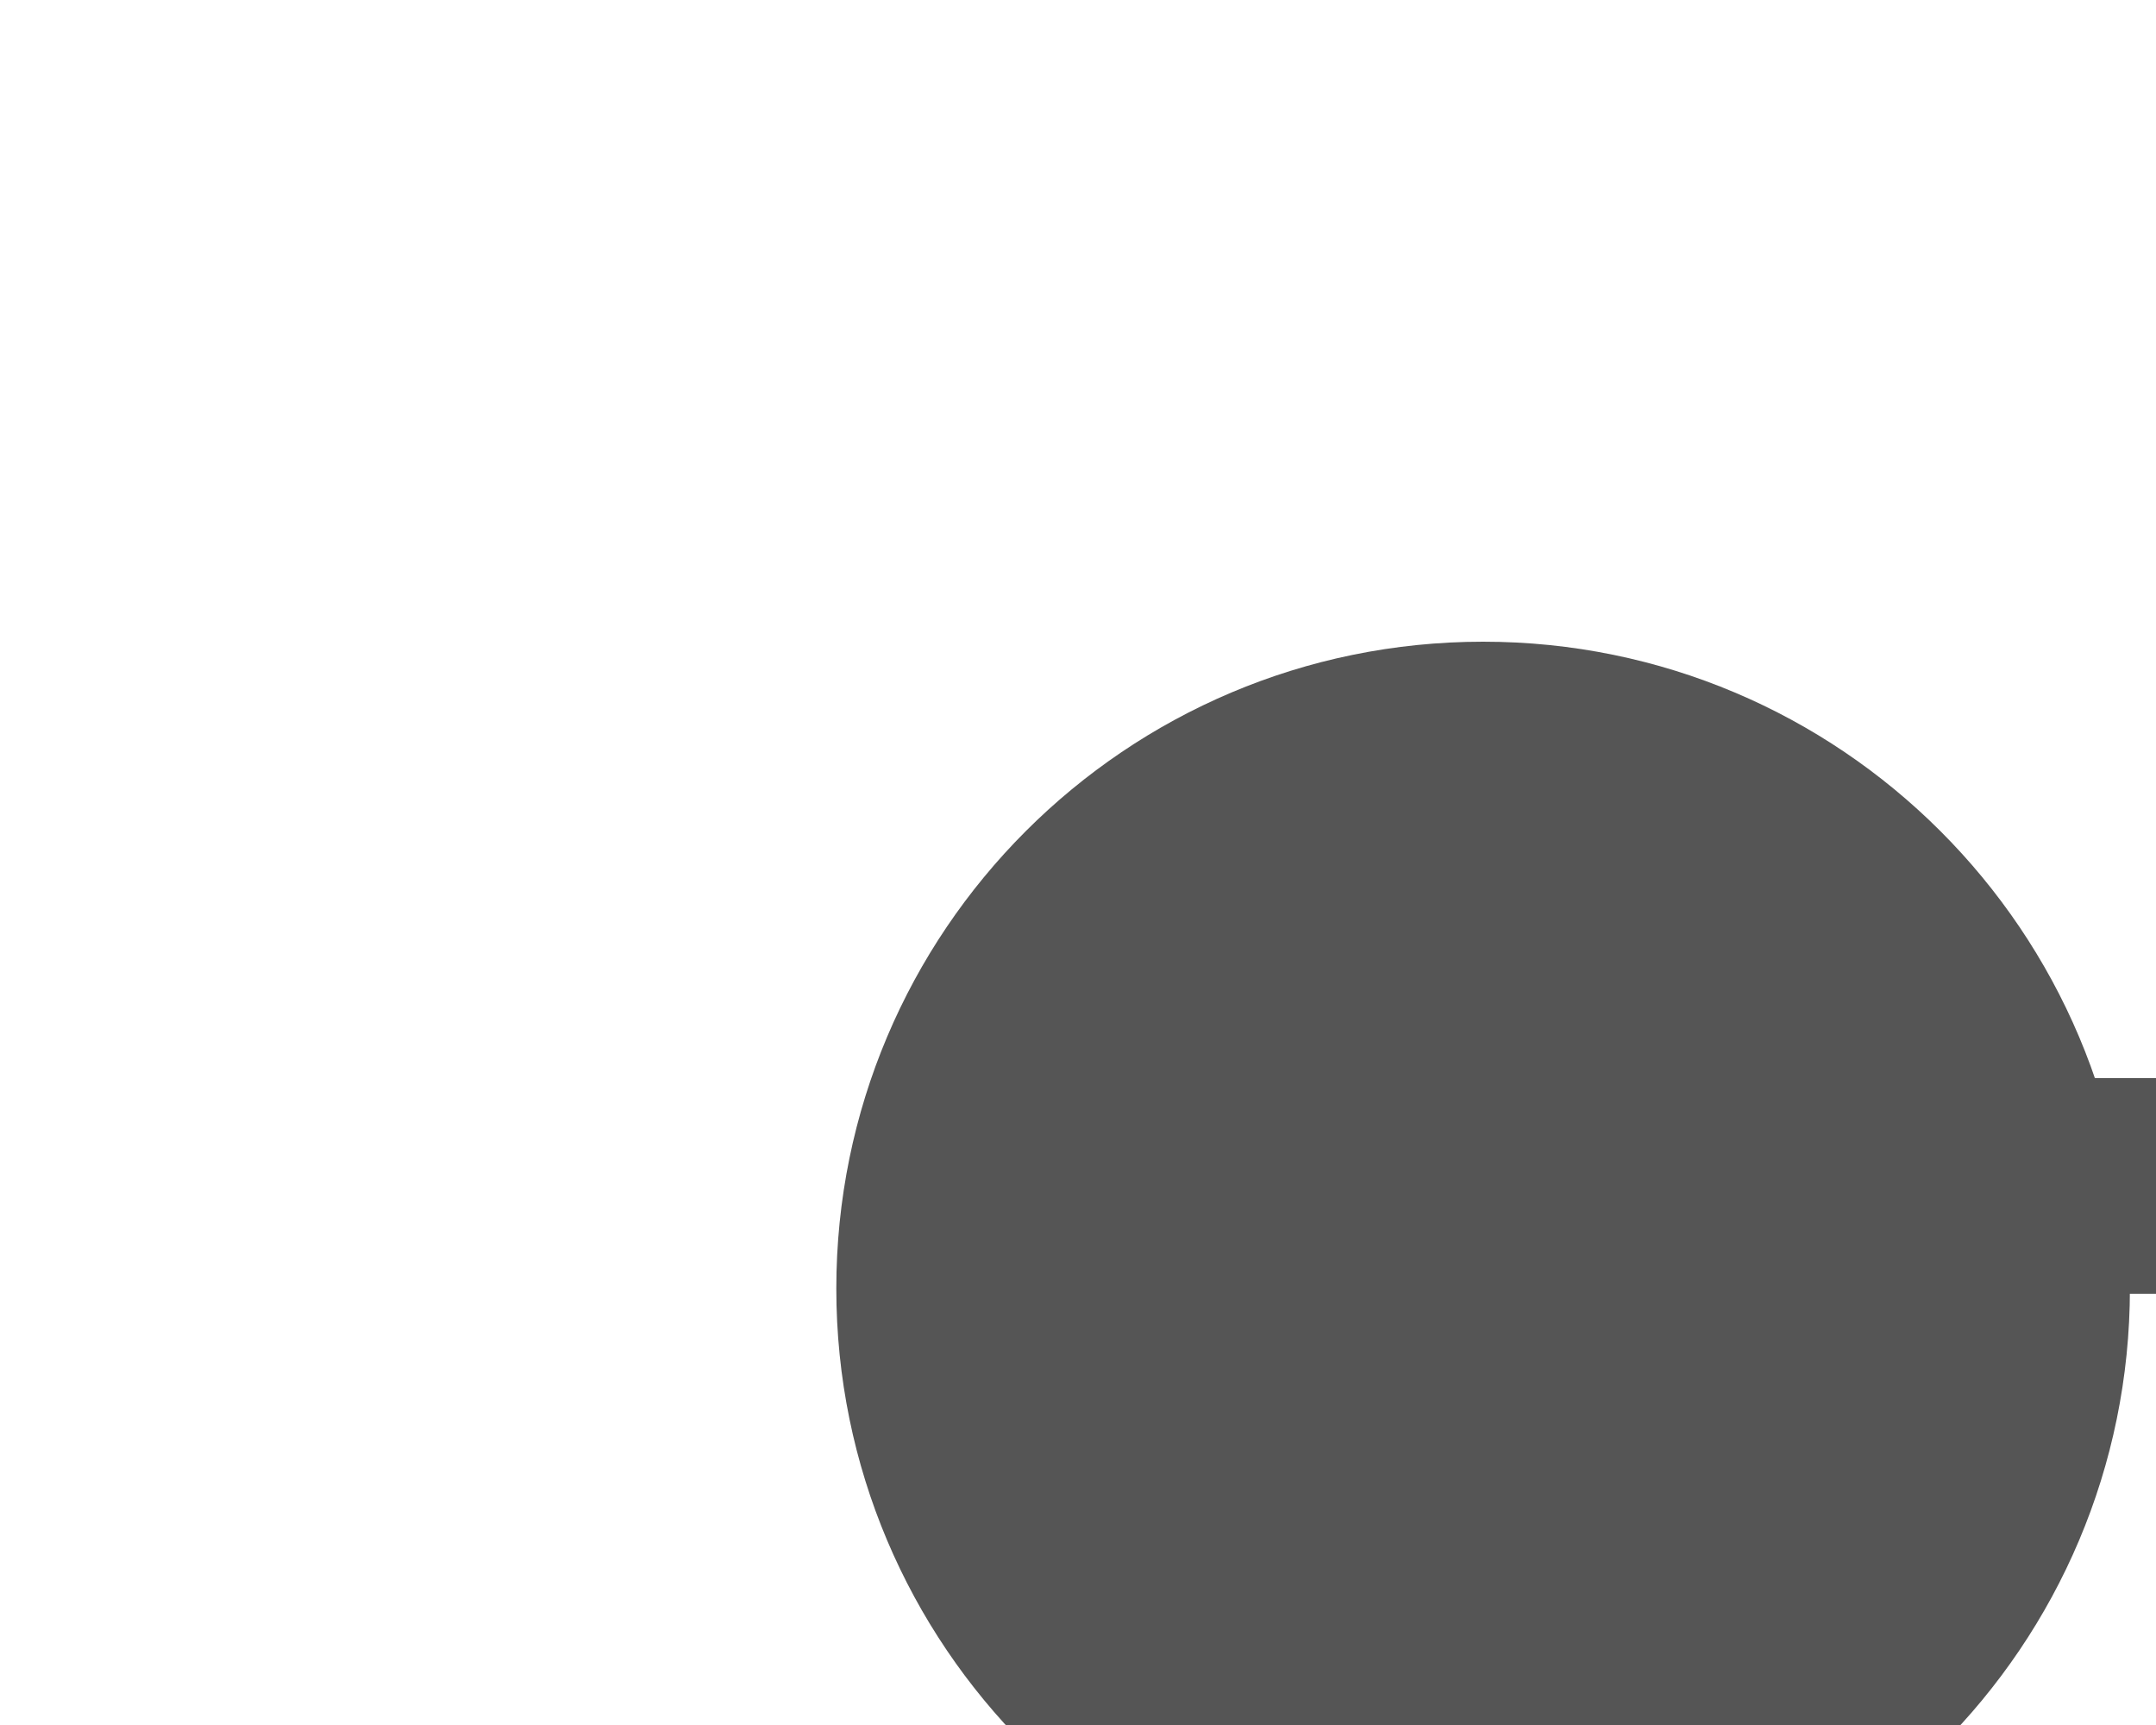
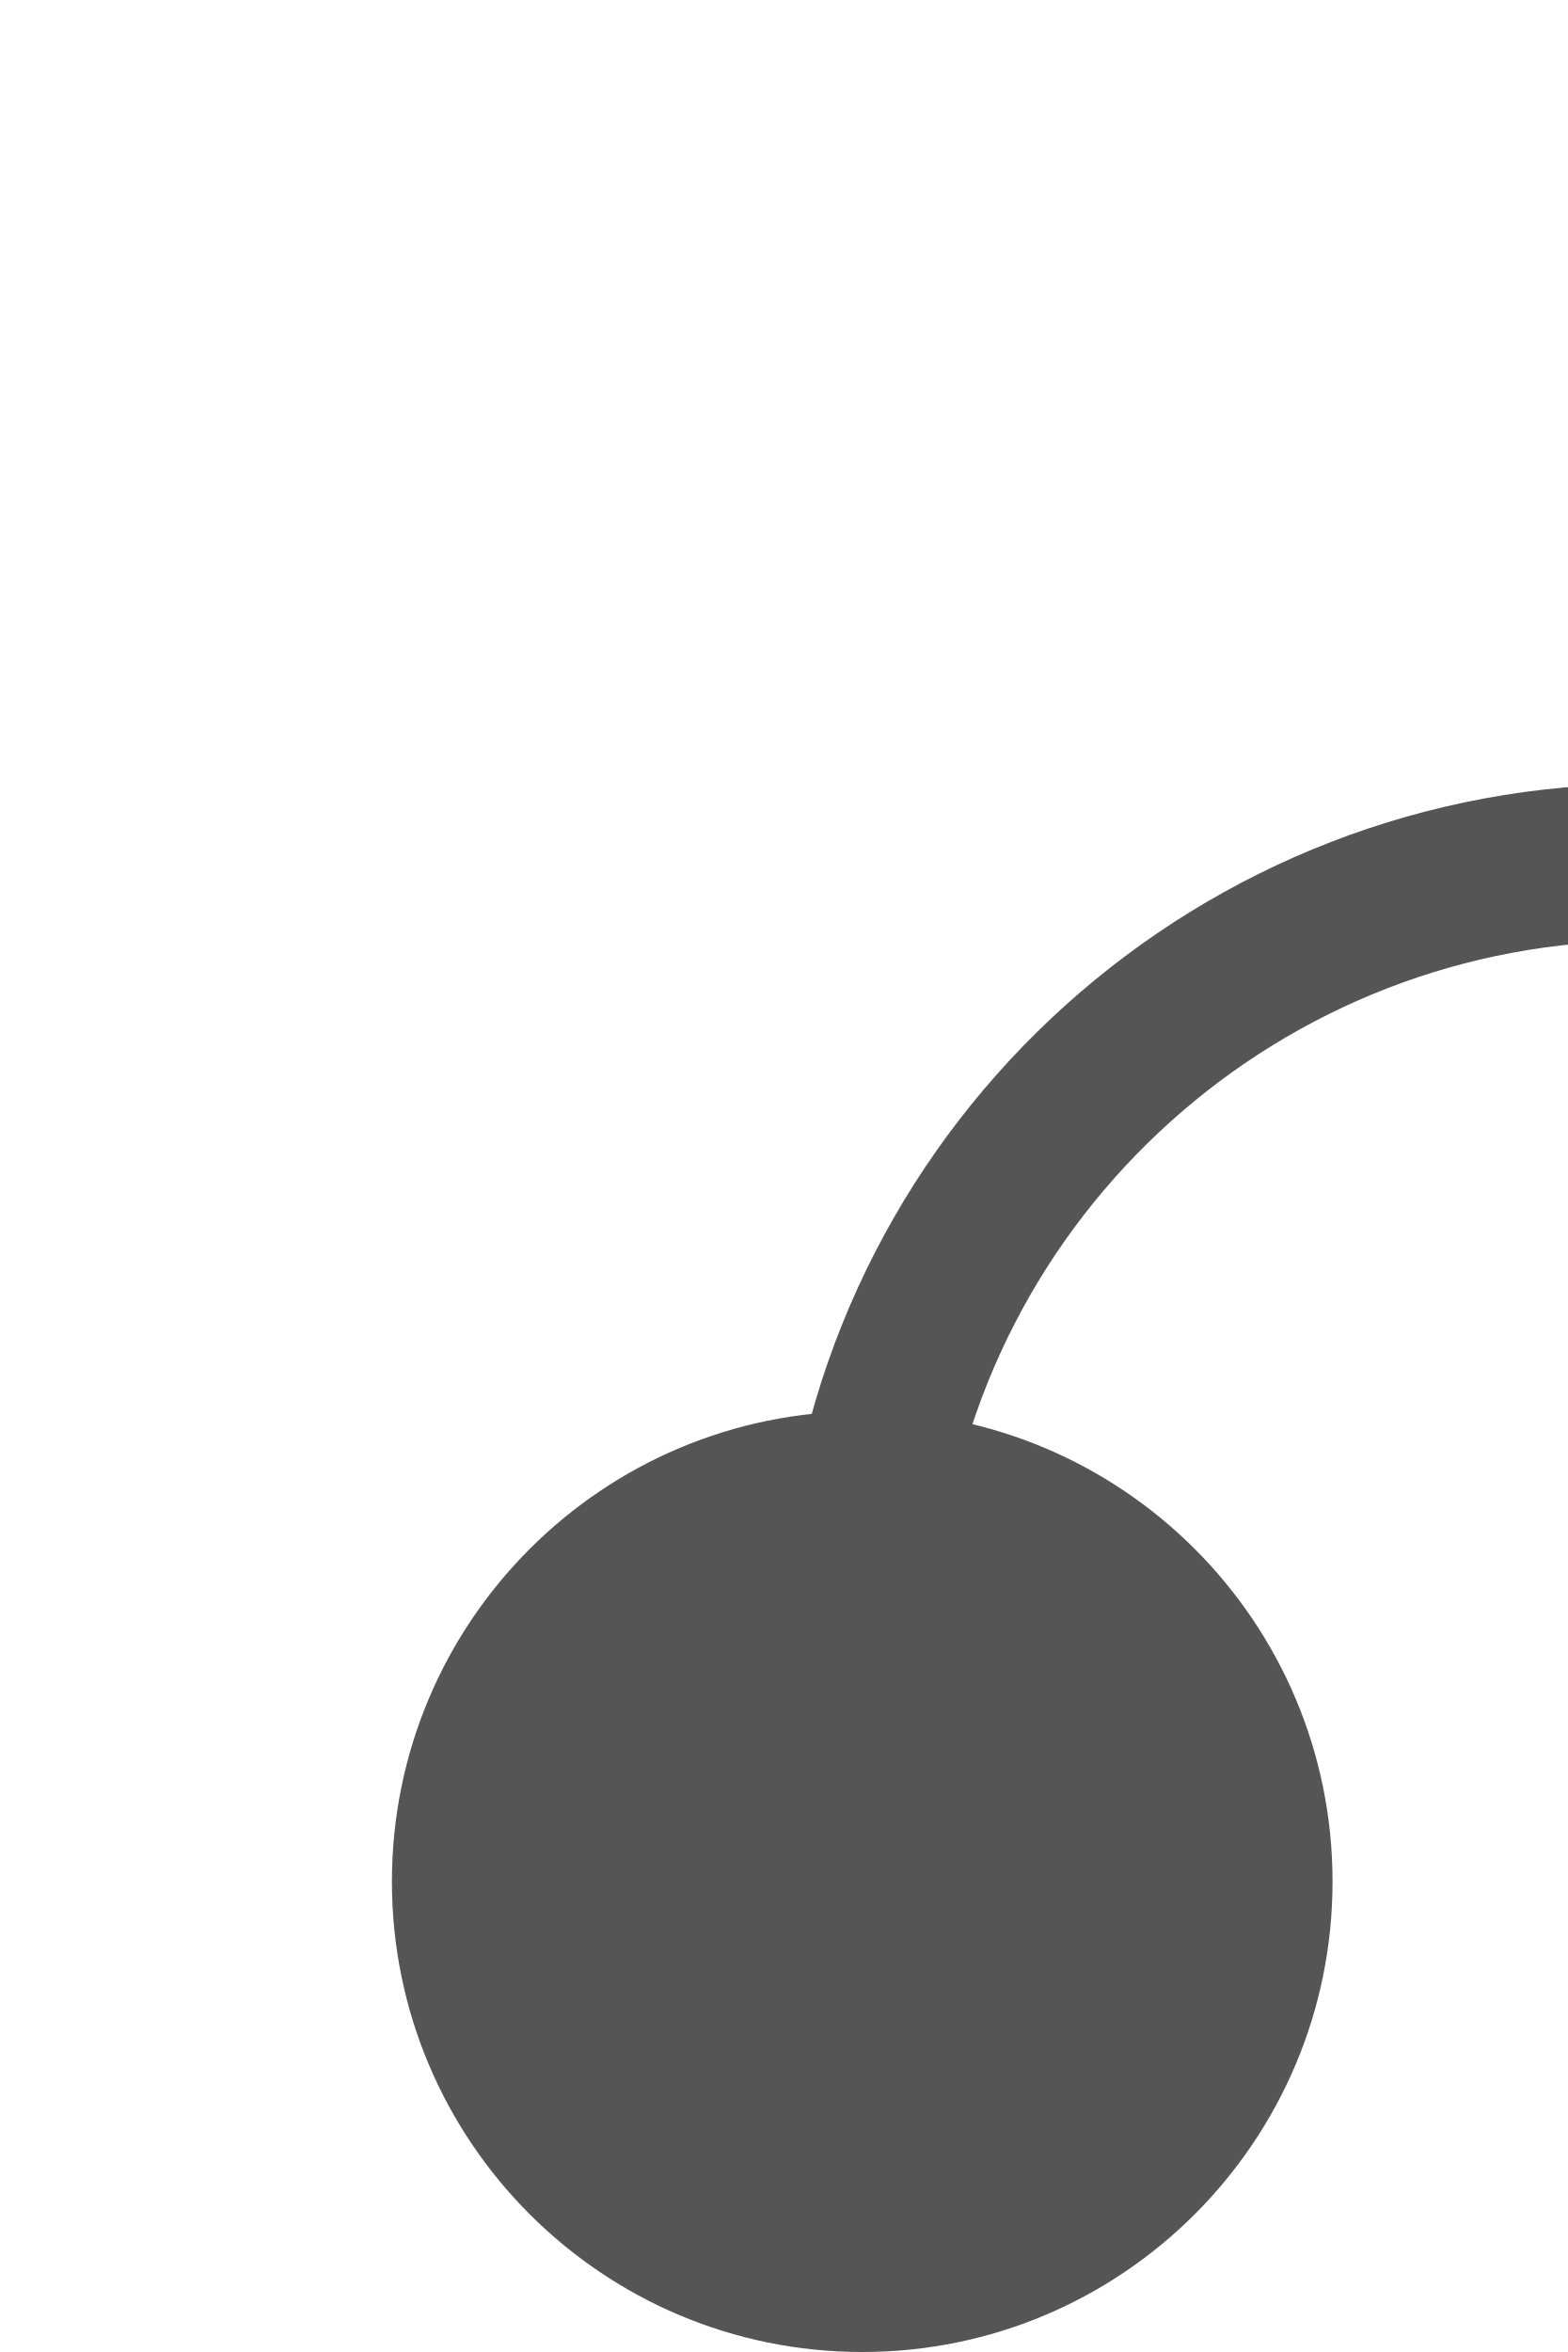
- <svg xmlns="http://www.w3.org/2000/svg" version="1.1" width="10px" height="8px" preserveAspectRatio="xMinYMid meet" viewBox="1352 341  10 6">
-   <path d="M 1357.665 347.518  A 3 3 0 0 1 1360.5 345.5 L 1485 345.5  " stroke-width="1" stroke="#555555" fill="none" />
-   <path d="M 1358.879 342.976  A 3 3 0 0 0 1355.879 345.976 A 3 3 0 0 0 1358.879 348.976 A 3 3 0 0 0 1361.879 345.976 A 3 3 0 0 0 1358.879 342.976 Z " fill-rule="nonzero" fill="#555555" stroke="none" />
+ <svg xmlns="http://www.w3.org/2000/svg" version="1.1" width="10px" height="15px" preserveAspectRatio="xMidYMin meet" viewBox="355 145  8 15">
+   <path d="M 359.5 159  L 359.5 155  A 5 5 0 0 1 364.5 150.5 L 1465 150.5  A 5 5 0 0 1 1470.5 155.5 L 1470.5 171  A 5 5 0 0 0 1475.5 176.5 L 1483 176.5  " stroke-width="1" stroke="#555555" fill="none" />
+   <path d="M 359.5 154  A 3 3 0 0 0 356.5 157 A 3 3 0 0 0 359.5 160 A 3 3 0 0 0 362.5 157 A 3 3 0 0 0 359.5 154 Z " fill-rule="nonzero" fill="#555555" stroke="none" />
</svg>
